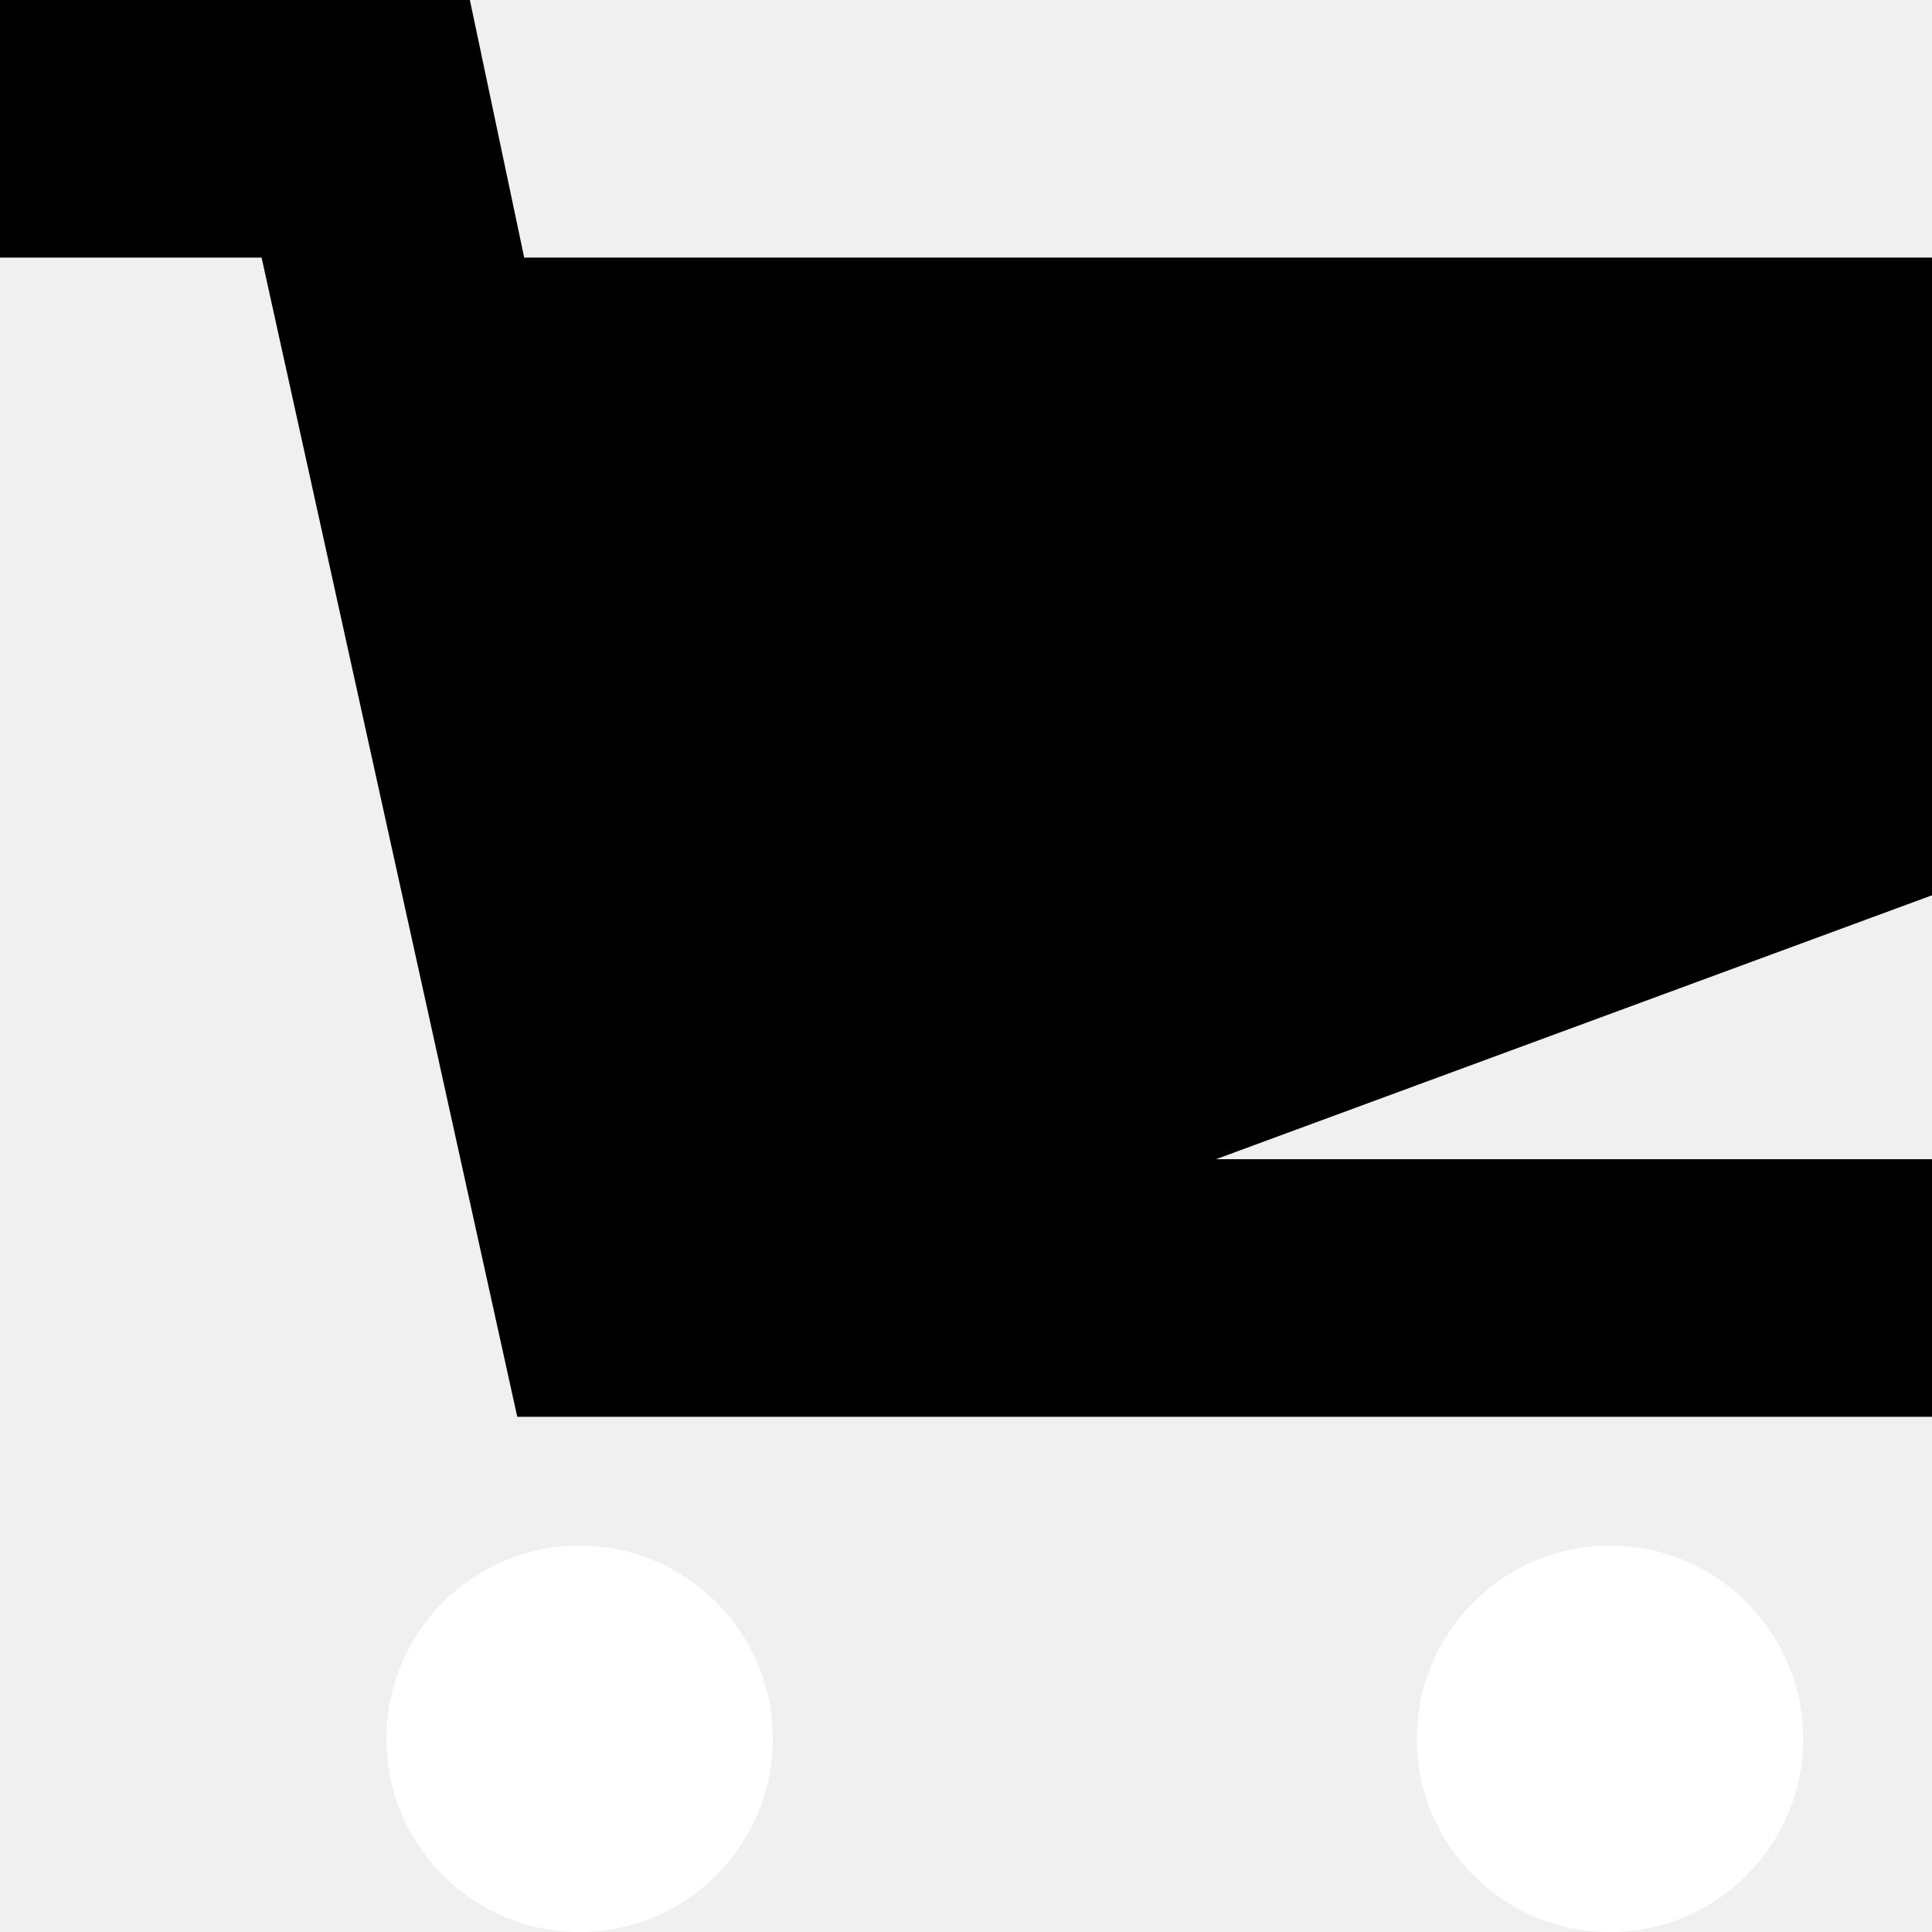
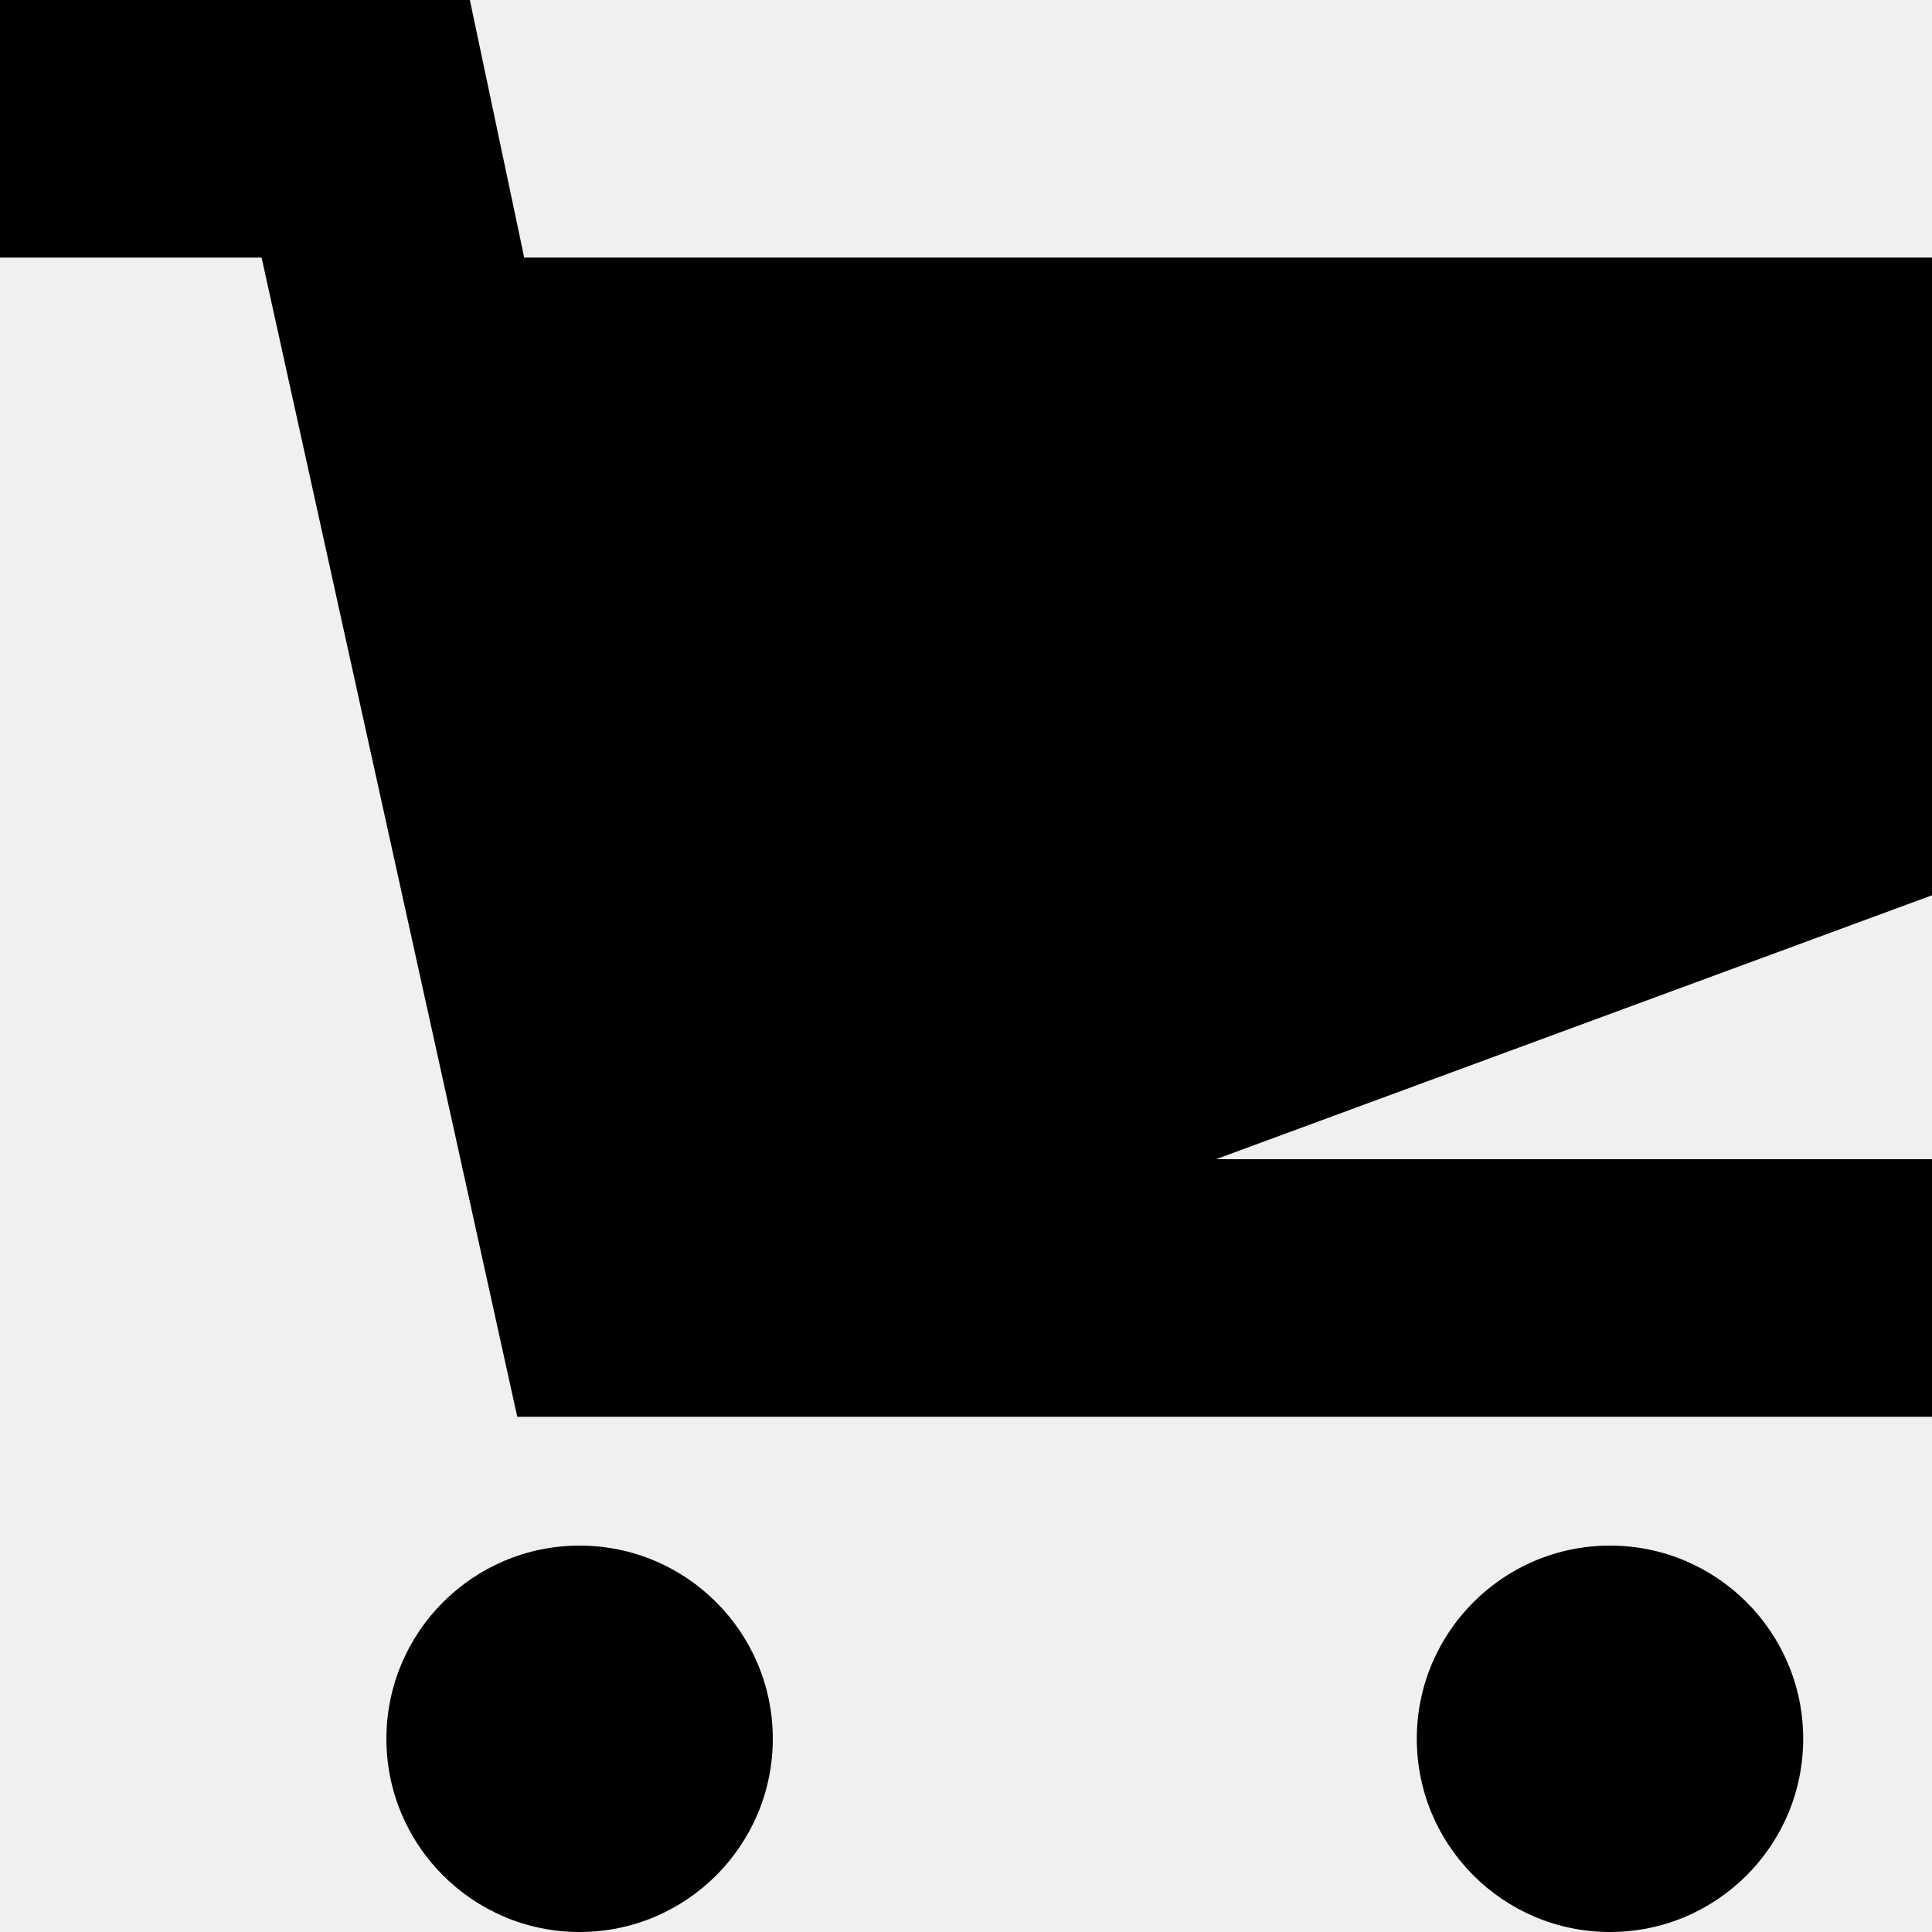
<svg xmlns="http://www.w3.org/2000/svg" id="icon-cart" viewBox="0 0 15 15">
-   <path d="M4.5 15C5.328 15 6 14.328 6 13.5C6 12.672 5.328 12 4.5 12C3.672 12 3 12.672 3 13.5C3 14.328 3.672 15 4.5 15Z" fill="white" />
-   <path d="M12.5 15C13.328 15 14 14.328 14 13.5C14 12.672 13.328 12 12.5 12C11.672 12 11 12.672 11 13.5C11 14.328 11.672 15 12.5 15Z" fill="white" />
+   <path d="M4.5 15C5.328 15 6 14.328 6 13.5C6 12.672 5.328 12 4.5 12C3.672 12 3 12.672 3 13.5C3 14.328 3.672 15 4.5 15Z" fill="currentColor" />
+   <path d="M12.5 15C13.328 15 14 14.328 14 13.5C14 12.672 13.328 12 12.5 12C11.672 12 11 12.672 11 13.5C11 14.328 11.672 15 12.5 15Z" fill="currentColor" />
  <path d="M15 2H4.07L3.648 0H0V2H2.031L4.016 11H15V9H9.441L15 6.951V2Z" fill="currentColor" />
</svg>
